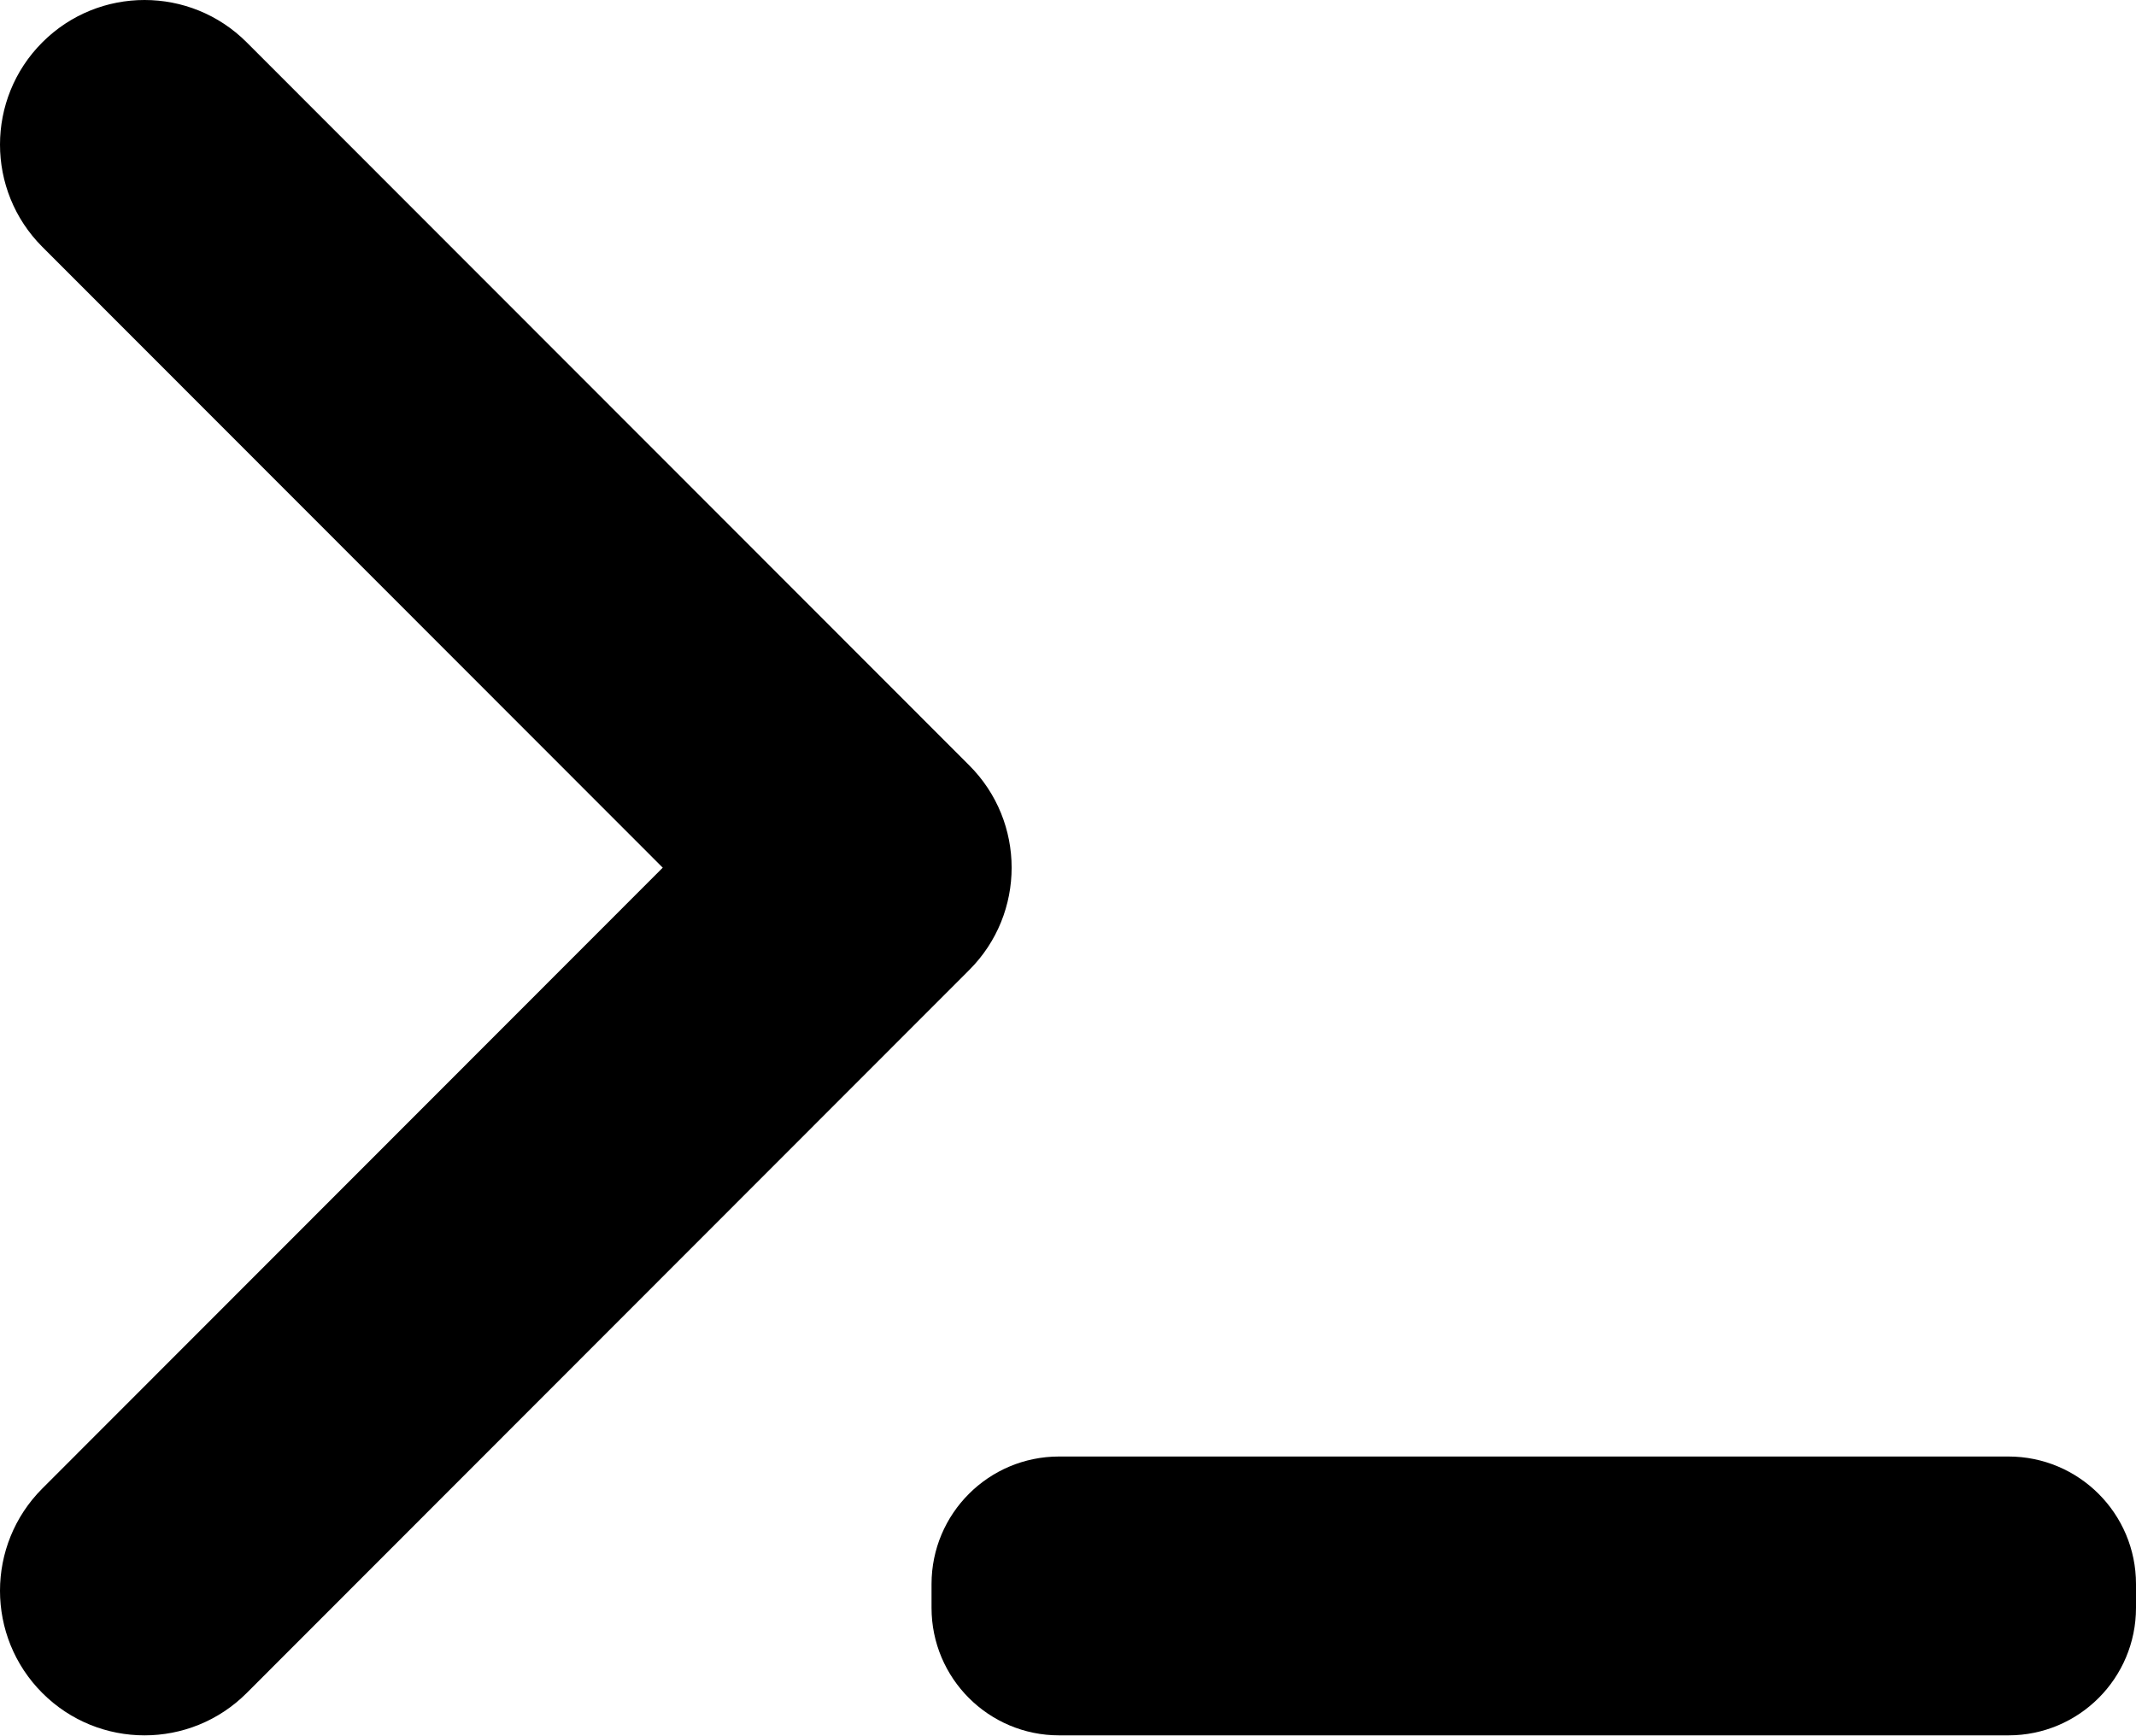
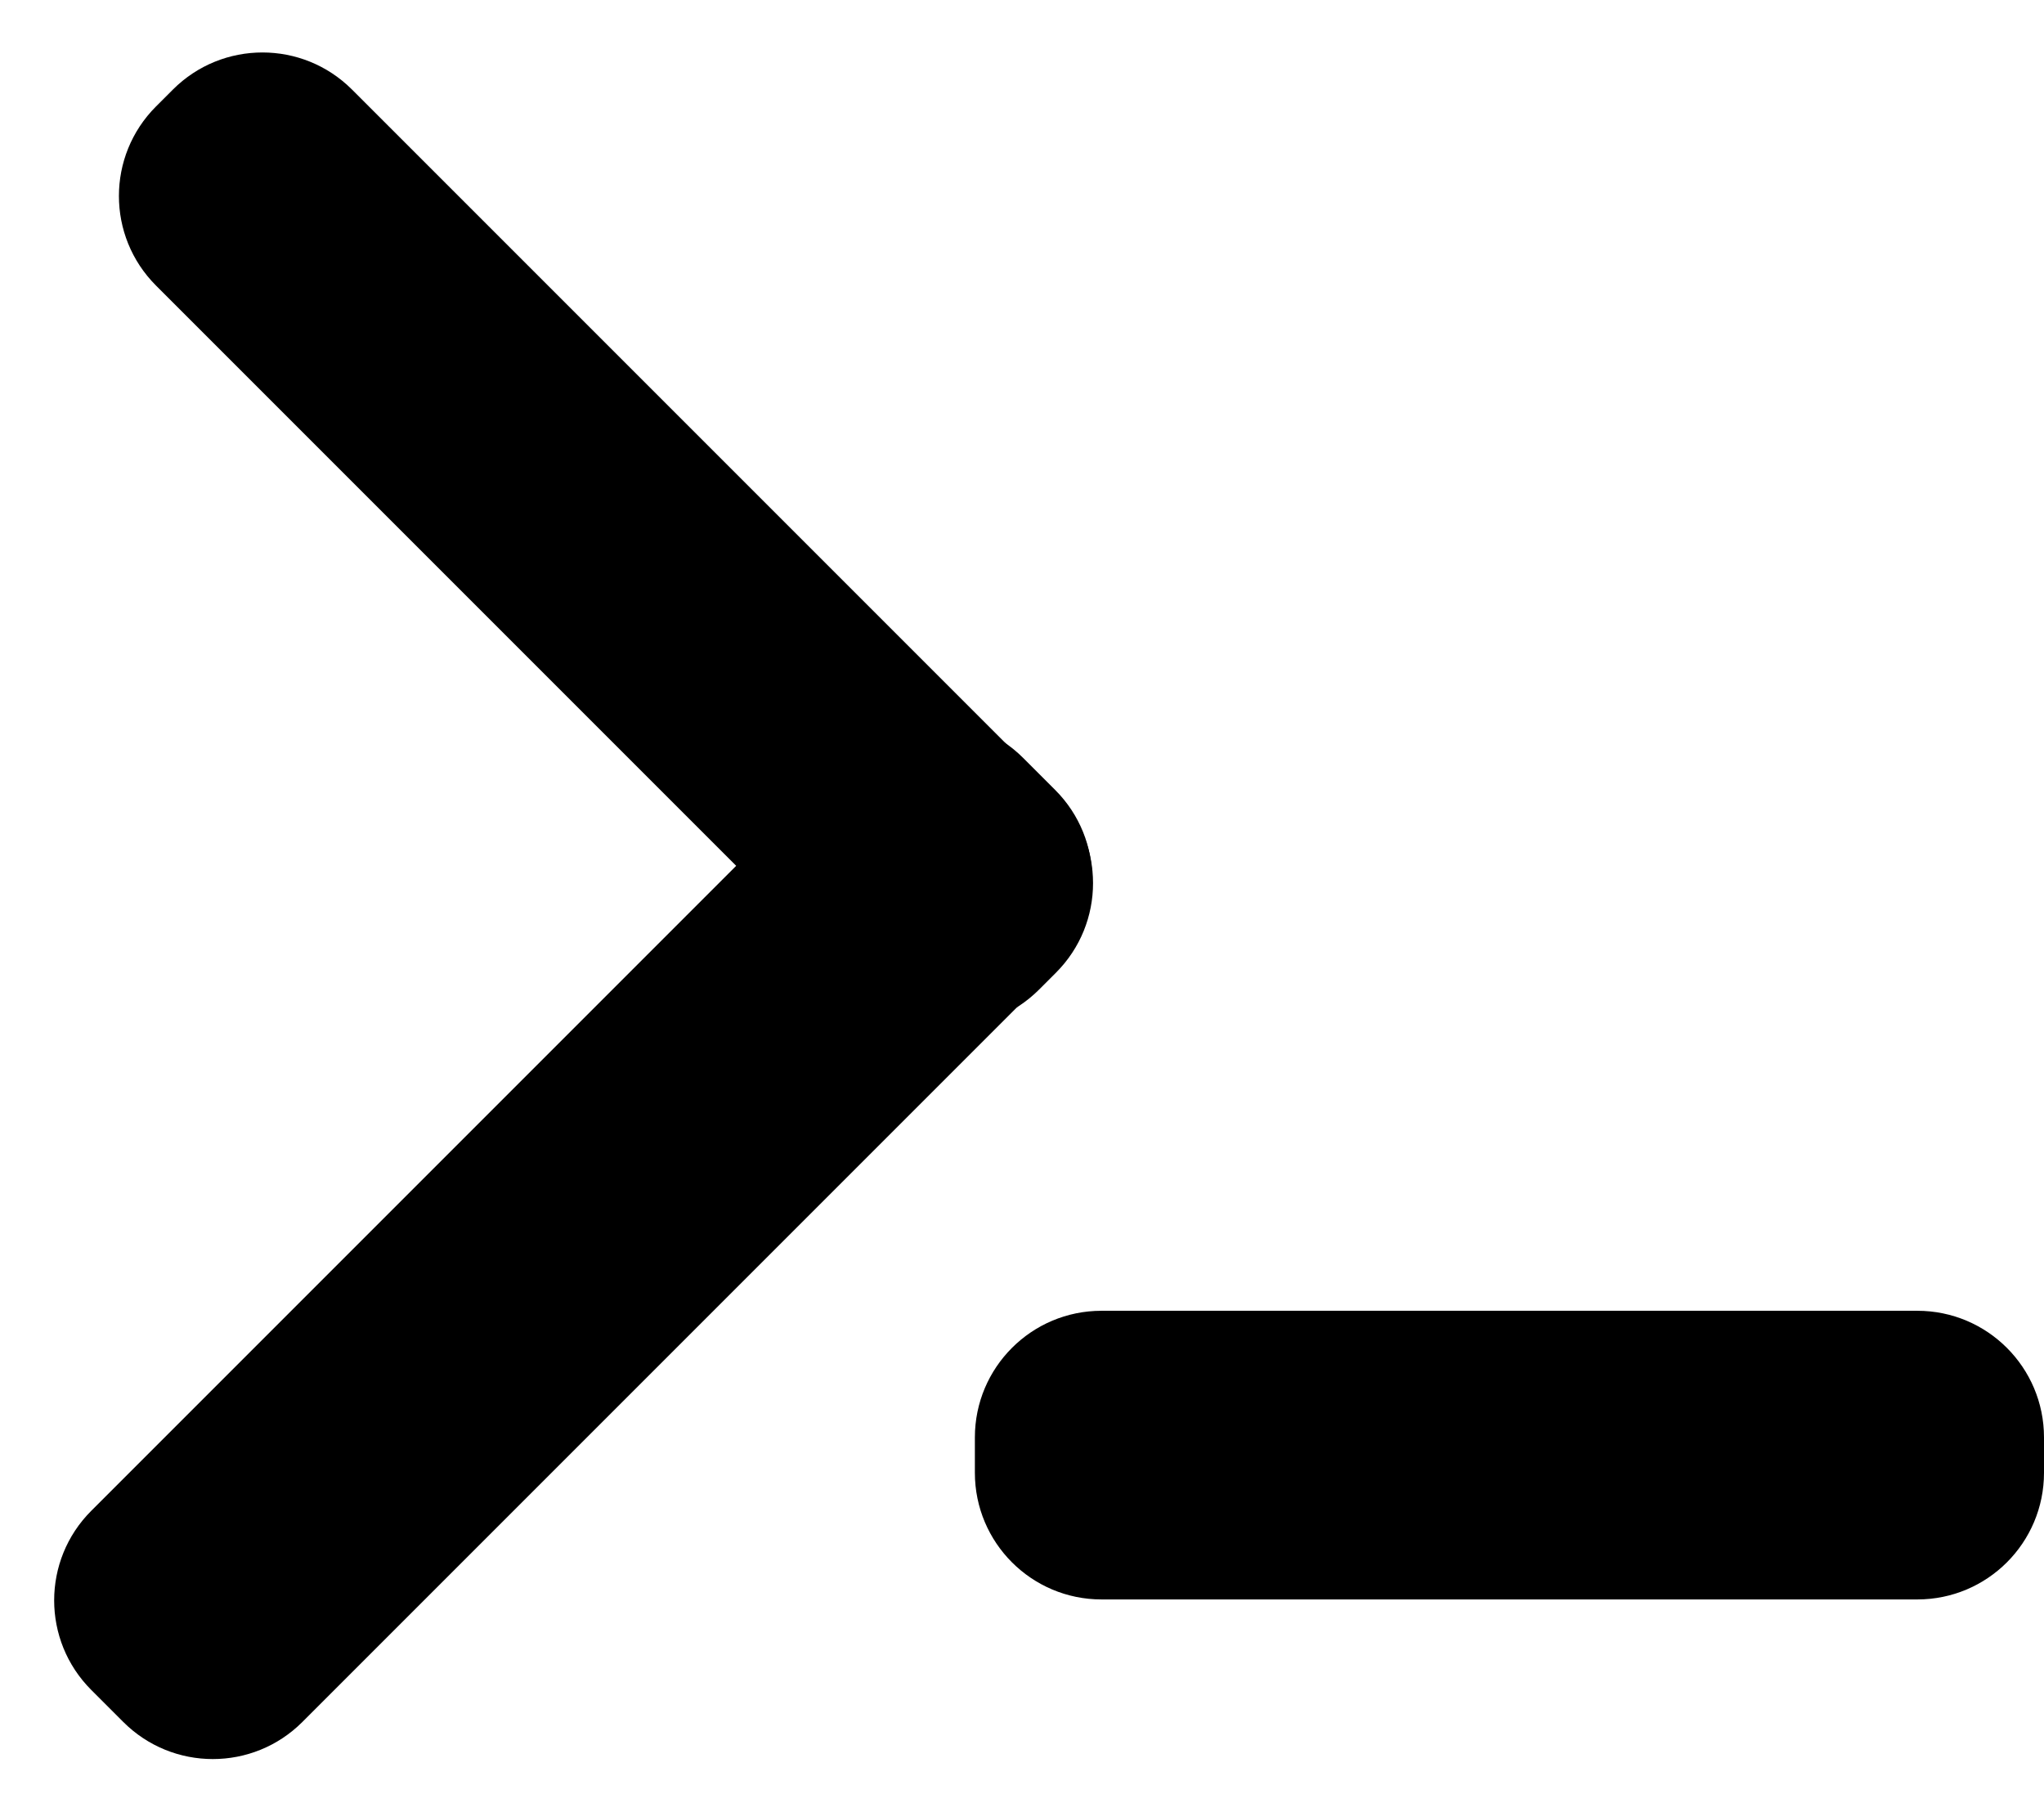
- <svg xmlns="http://www.w3.org/2000/svg" width="720" height="585" viewBox="0 0 720 585" fill="none">
-   <rect x="314" y="491" width="406" height="94" rx="43" fill="black" />
-   <path d="M223.748 292.853L224.102 292.499L223.748 292.146L14.622 82.867C-4.207 64.025 -4.207 33.473 14.622 14.631C33.451 -4.21 63.978 -4.21 82.807 14.631L326.379 258.382C345.207 277.223 345.207 307.775 326.379 326.617L82.807 570.368C63.978 589.211 33.451 589.211 14.622 570.368C-4.207 551.525 -4.207 520.975 14.622 502.132L223.748 292.853Z" fill="black" stroke="black" />
+ <svg xmlns="http://www.w3.org/2000/svg" width="694" height="615" viewBox="0 0 694 615" fill="none">
+   <rect x="0.578" y="543.316" width="447.473" height="101.377" rx="43" transform="rotate(-45 0.578369 543.316)" fill="black" />
+   <rect x="89.111" width="424.011" height="94.111" rx="43" transform="rotate(45 89.1108 0)" fill="black" />
+   <rect x="331" y="445" width="363" height="98" rx="43" fill="black" />
</svg>
